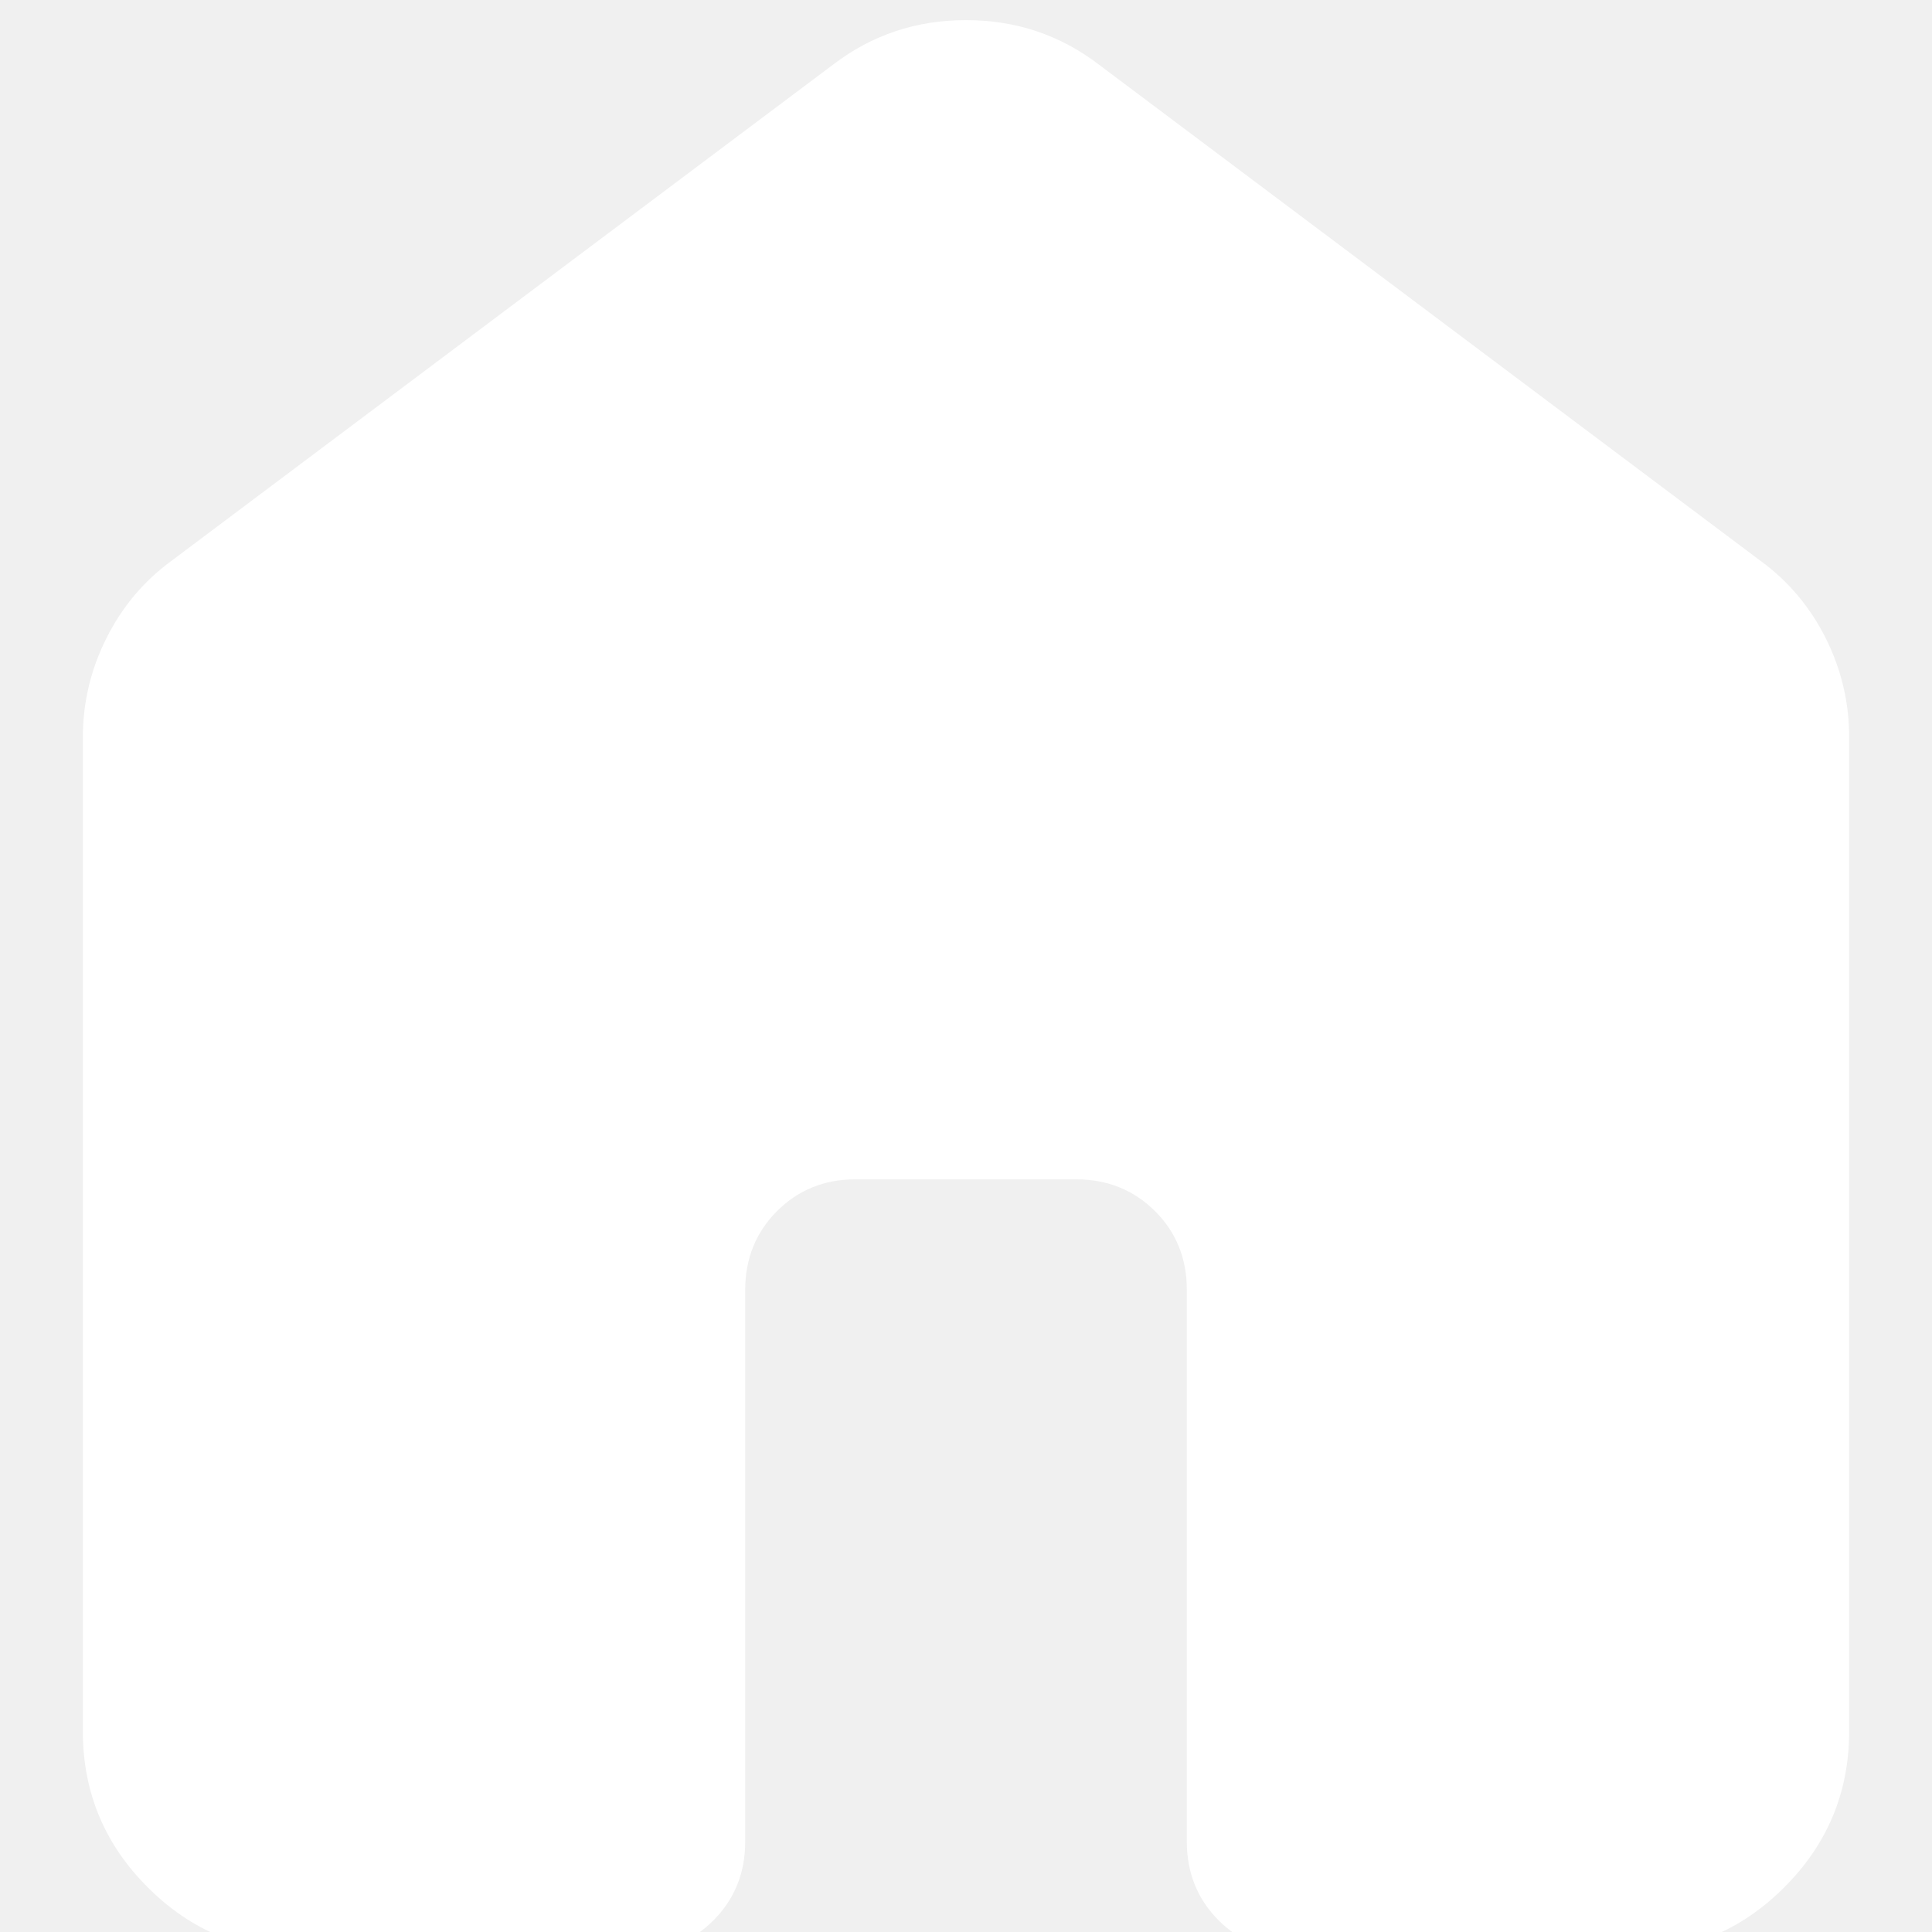
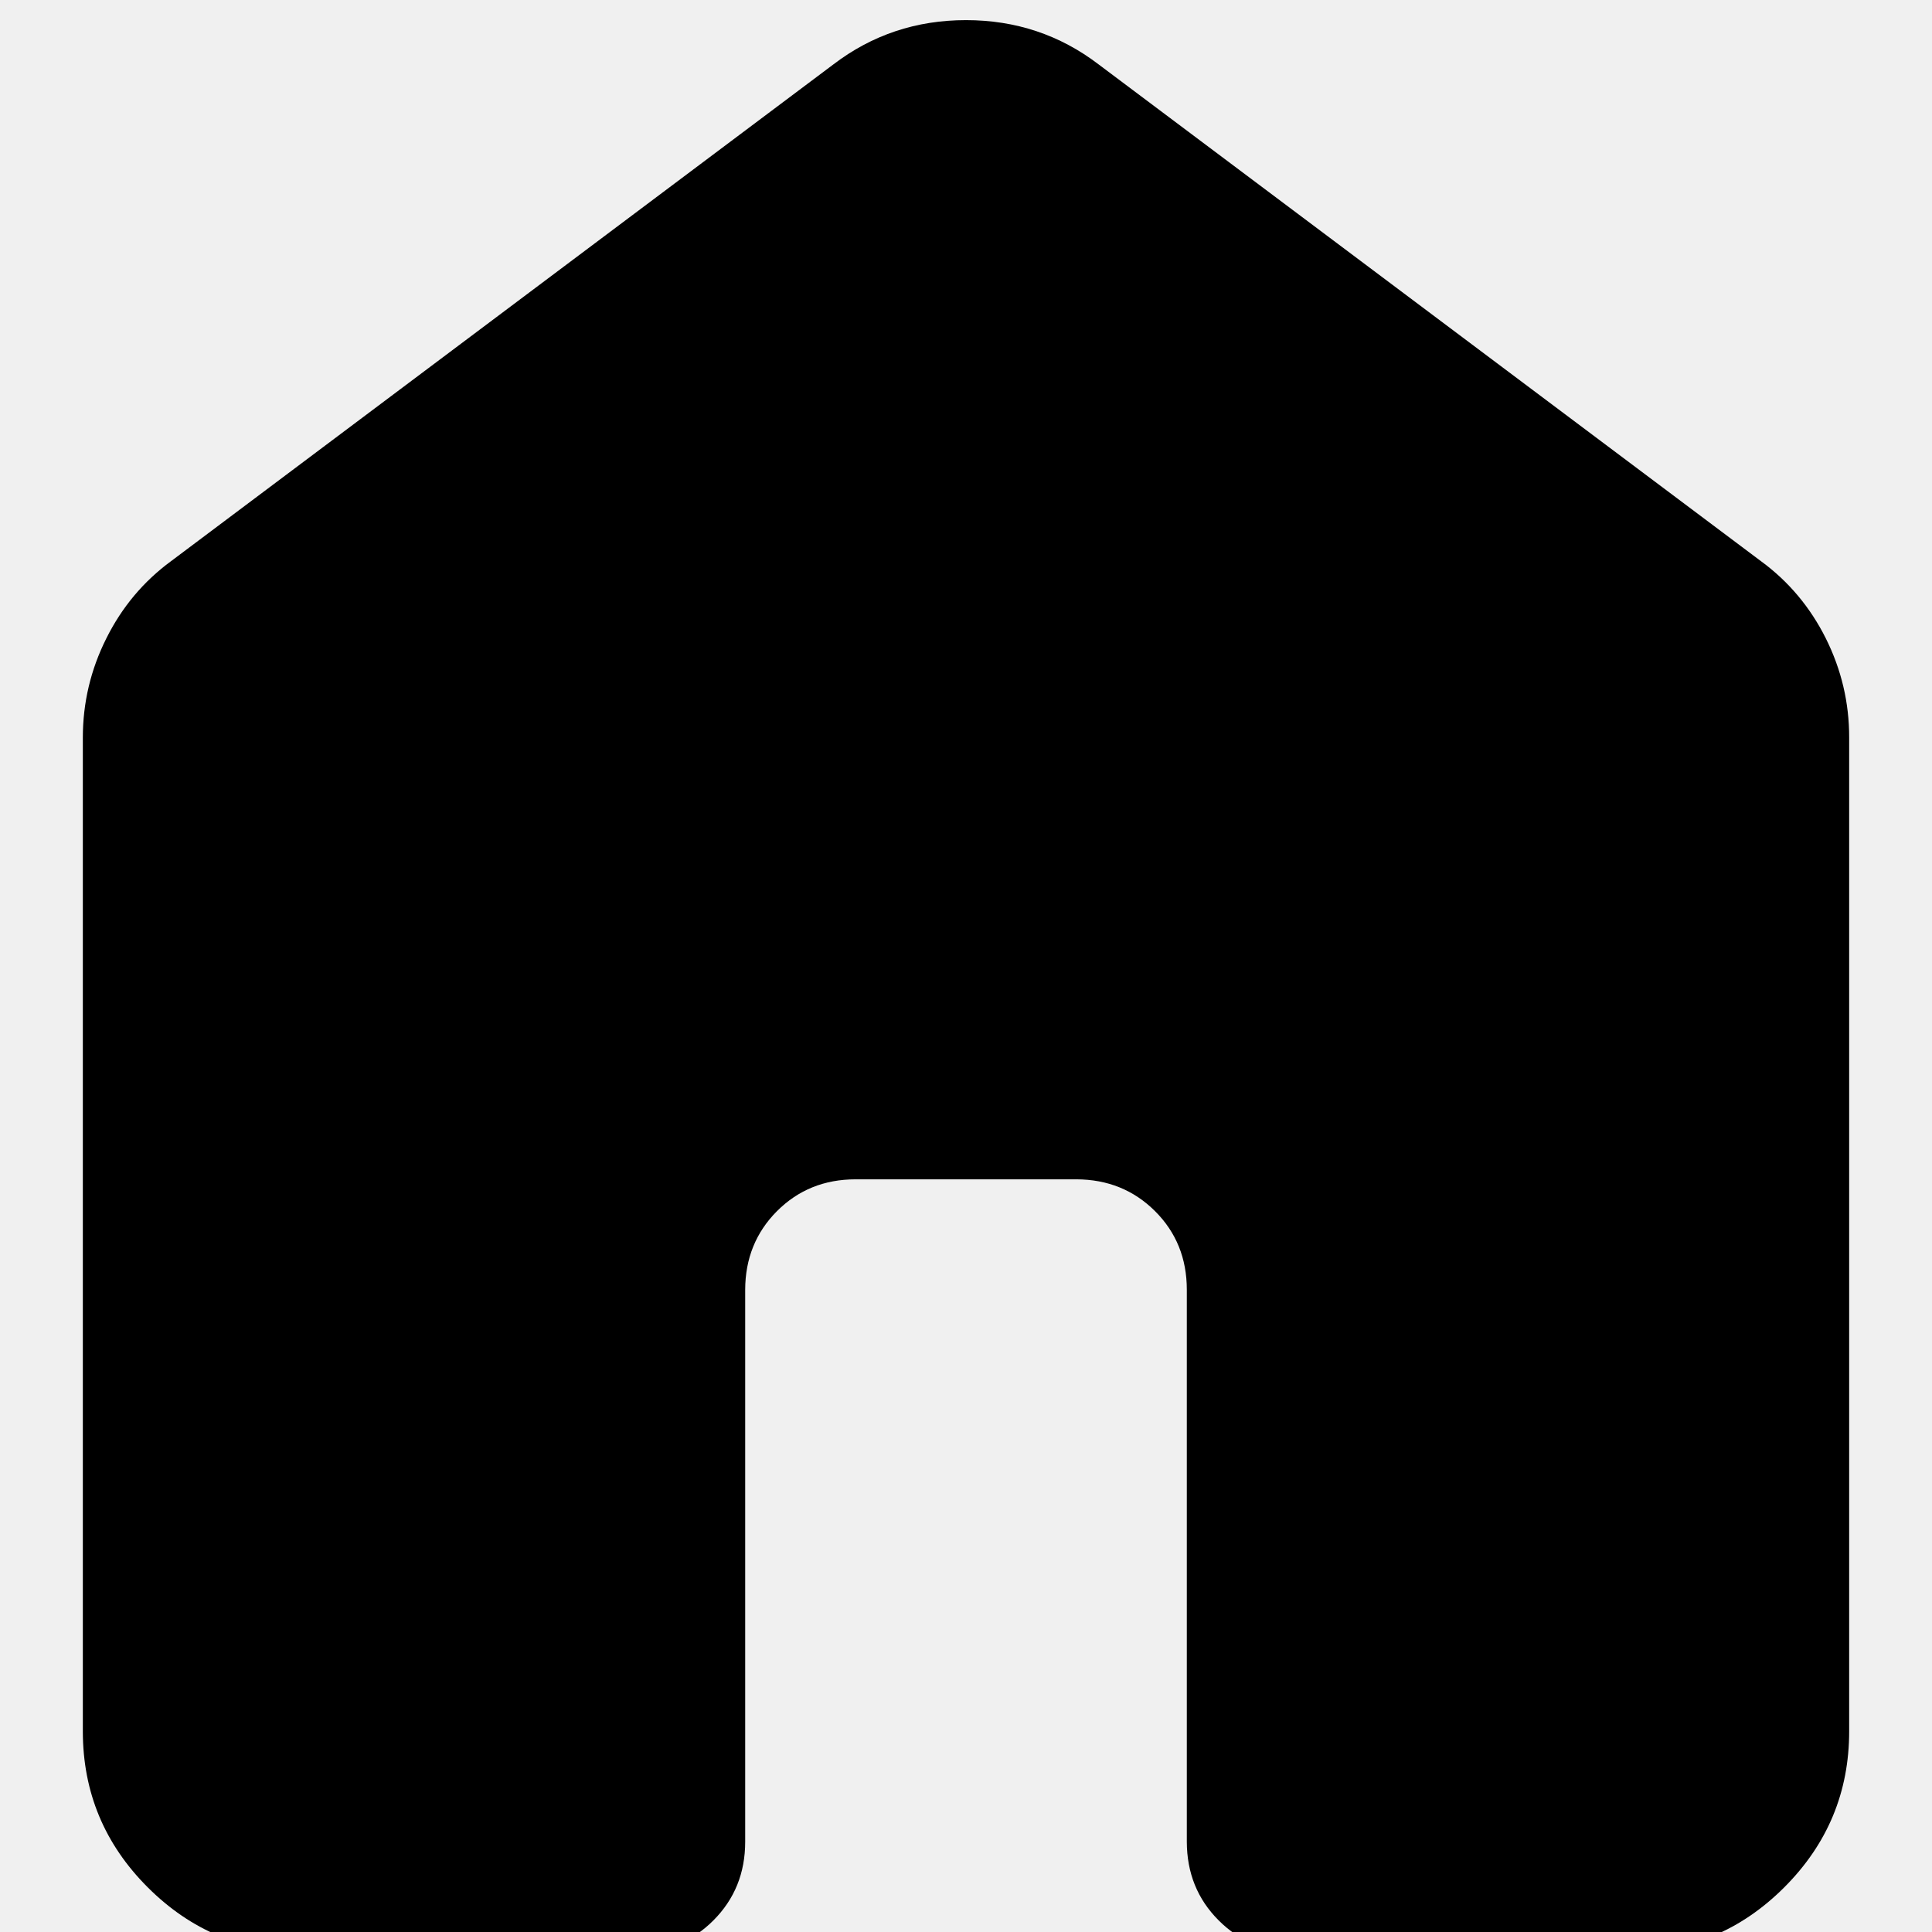
<svg xmlns="http://www.w3.org/2000/svg" width="24" height="24" viewBox="0 0 24 24" fill="none">
  <g clip-path="url(#clip0_1662_16173)">
-     <path d="M1.029 21.507V9.164C1.029 8.73 1.126 8.319 1.321 7.93C1.515 7.541 1.784 7.221 2.126 6.97L10.354 0.799C10.834 0.433 11.383 0.25 12 0.25C12.617 0.25 13.166 0.433 13.646 0.799L21.874 6.97C22.217 7.221 22.486 7.541 22.681 7.93C22.875 8.319 22.972 8.73 22.971 9.164V21.507C22.971 22.261 22.703 22.907 22.165 23.445C21.627 23.983 20.982 24.251 20.229 24.25H16.114C15.726 24.25 15.4 24.118 15.138 23.855C14.875 23.592 14.744 23.266 14.743 22.879V16.021C14.743 15.633 14.611 15.307 14.348 15.045C14.085 14.783 13.759 14.651 13.371 14.65H10.629C10.24 14.65 9.915 14.782 9.652 15.045C9.39 15.308 9.258 15.634 9.257 16.021V22.879C9.257 23.267 9.125 23.593 8.862 23.856C8.599 24.12 8.273 24.251 7.886 24.25H3.771C3.017 24.25 2.372 23.982 1.835 23.445C1.298 22.908 1.029 22.262 1.029 21.507Z" fill="white" />
+     <path d="M1.029 21.507V9.164C1.029 8.73 1.126 8.319 1.321 7.93C1.515 7.541 1.784 7.221 2.126 6.97L10.354 0.799C10.834 0.433 11.383 0.25 12 0.25C12.617 0.25 13.166 0.433 13.646 0.799L21.874 6.97C22.217 7.221 22.486 7.541 22.681 7.93C22.875 8.319 22.972 8.73 22.971 9.164V21.507C22.971 22.261 22.703 22.907 22.165 23.445C21.627 23.983 20.982 24.251 20.229 24.25H16.114C15.726 24.25 15.4 24.118 15.138 23.855C14.875 23.592 14.744 23.266 14.743 22.879V16.021C14.743 15.633 14.611 15.307 14.348 15.045C14.085 14.783 13.759 14.651 13.371 14.65H10.629C10.24 14.65 9.915 14.782 9.652 15.045C9.39 15.308 9.258 15.634 9.257 16.021V22.879C9.257 23.267 9.125 23.593 8.862 23.856C8.599 24.12 8.273 24.251 7.886 24.25H3.771C3.017 24.25 2.372 23.982 1.835 23.445C1.298 22.908 1.029 22.262 1.029 21.507Z" fill="currentColor" />
  </g>
  <defs>
    <clipPath id="clip0_1662_16173">
      <rect width="24" height="24" fill="white" />
    </clipPath>
  </defs>
</svg>
